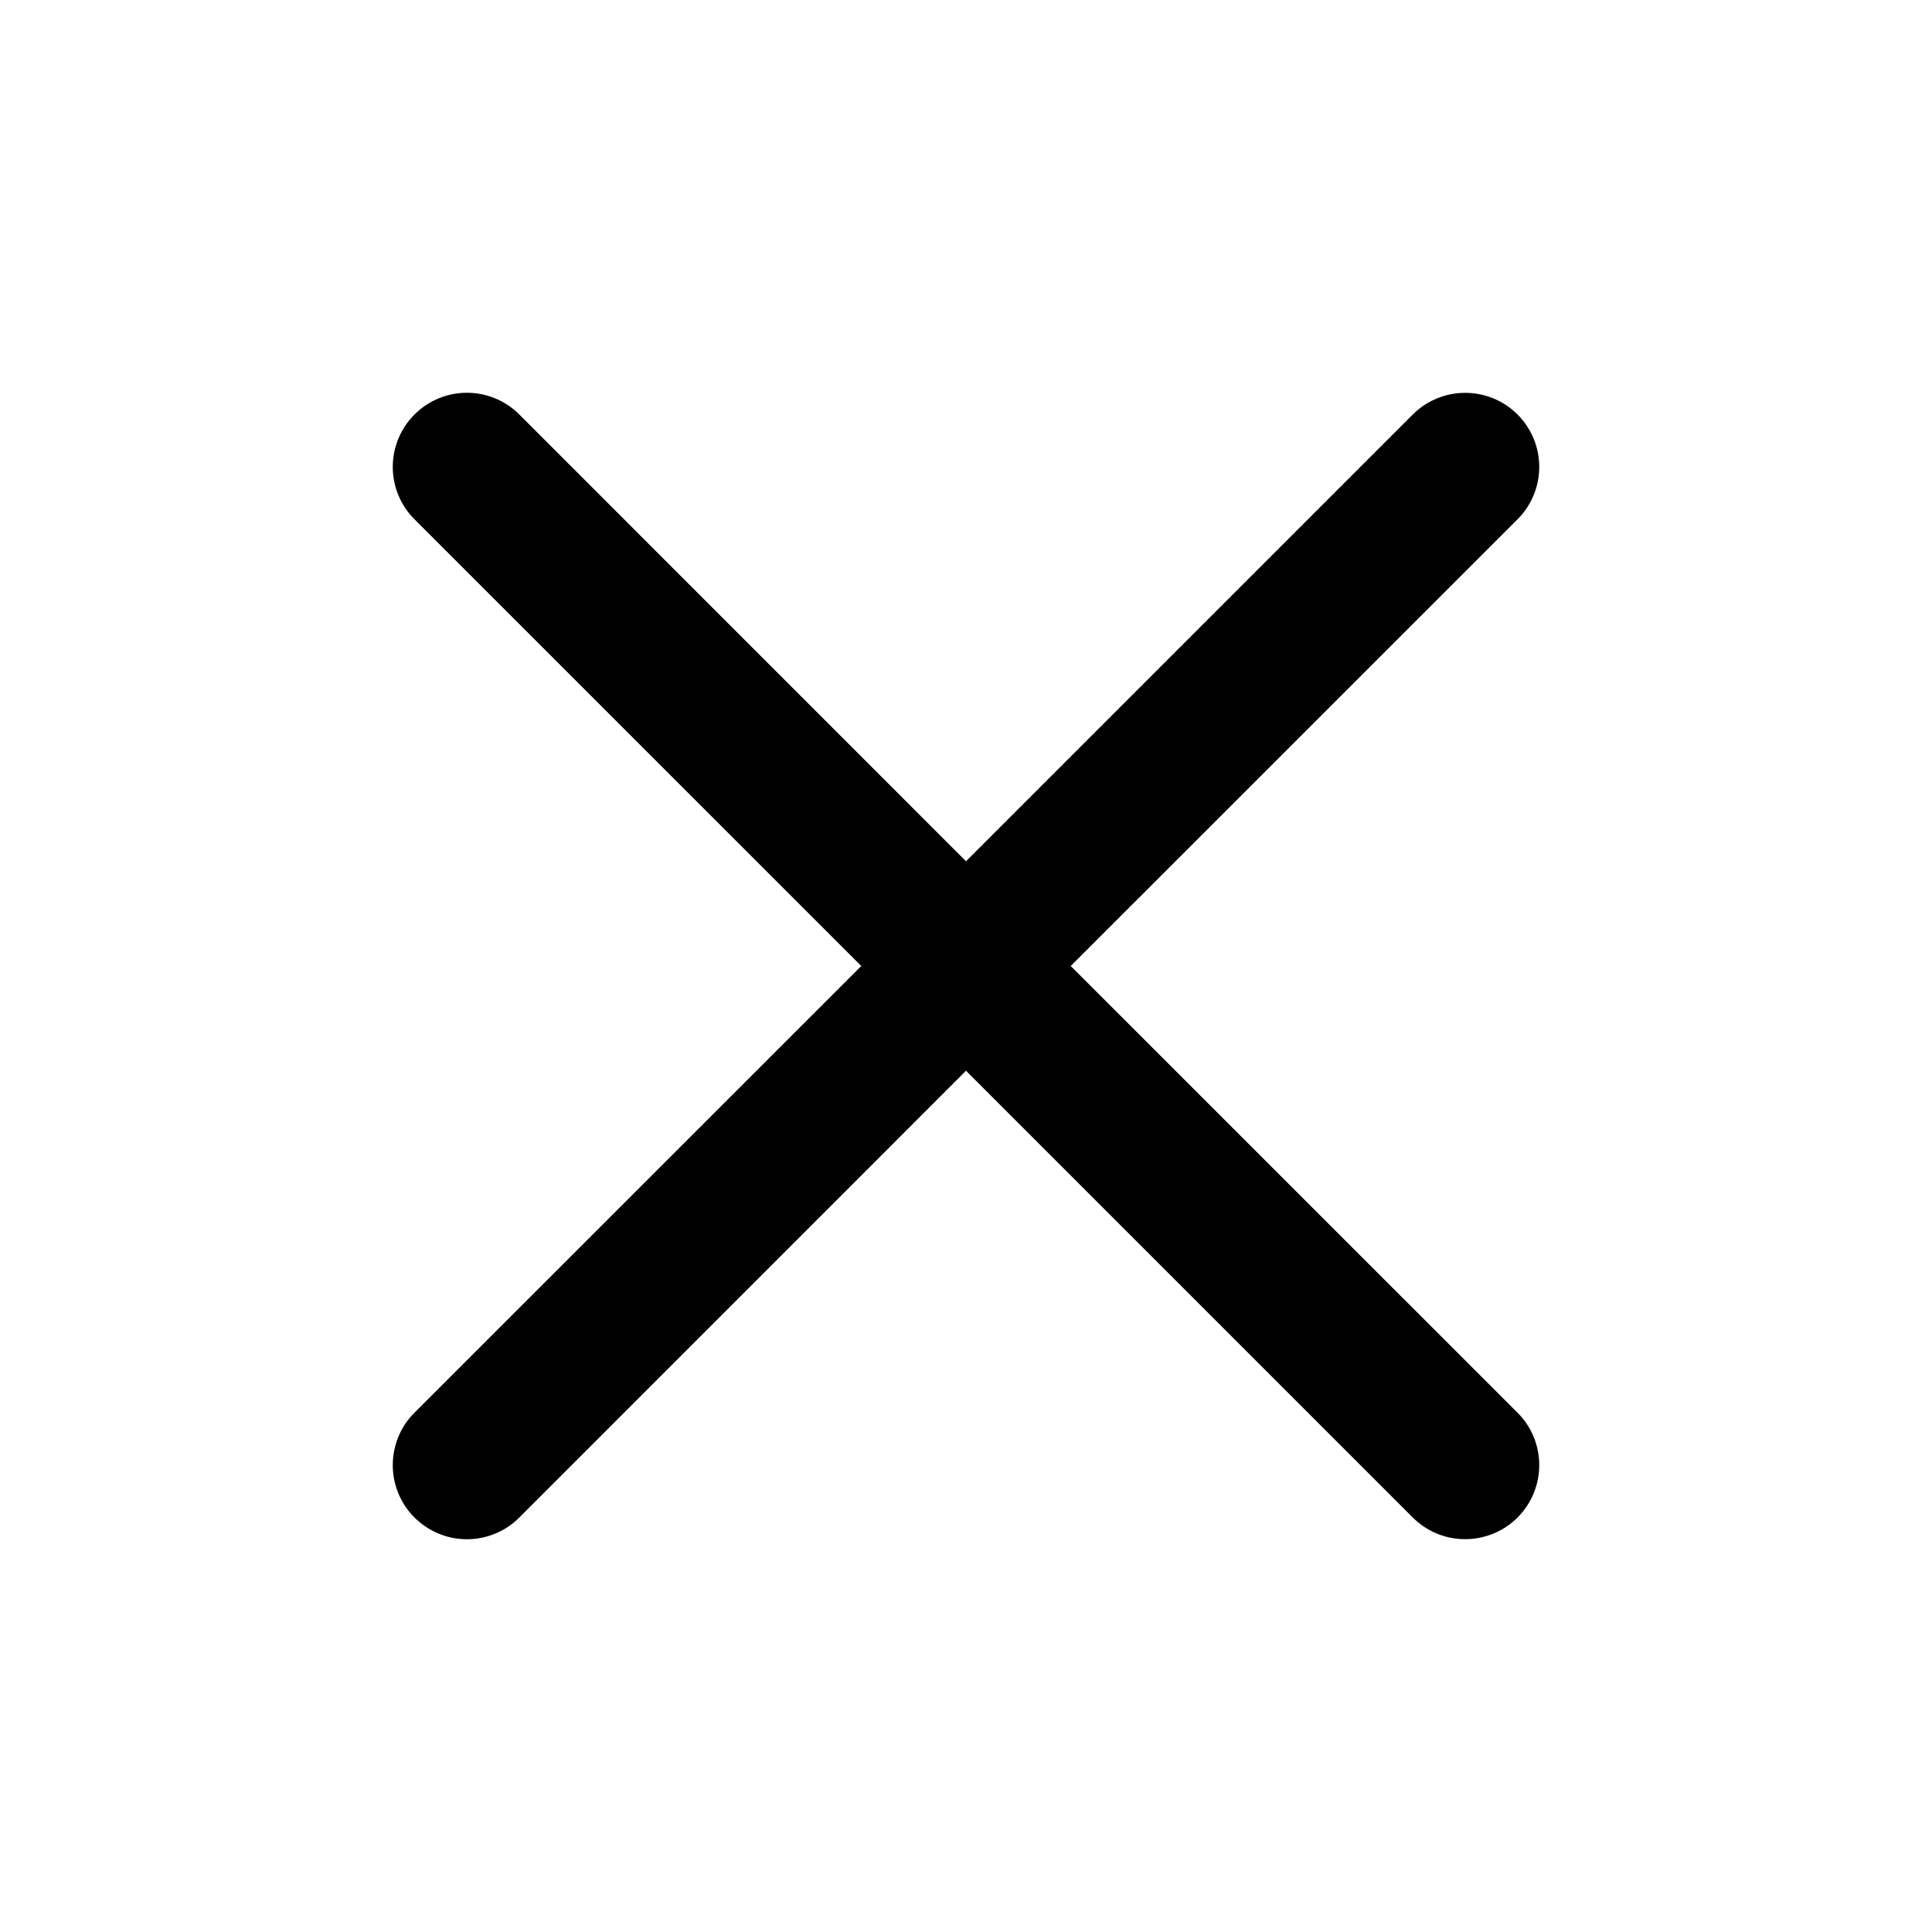
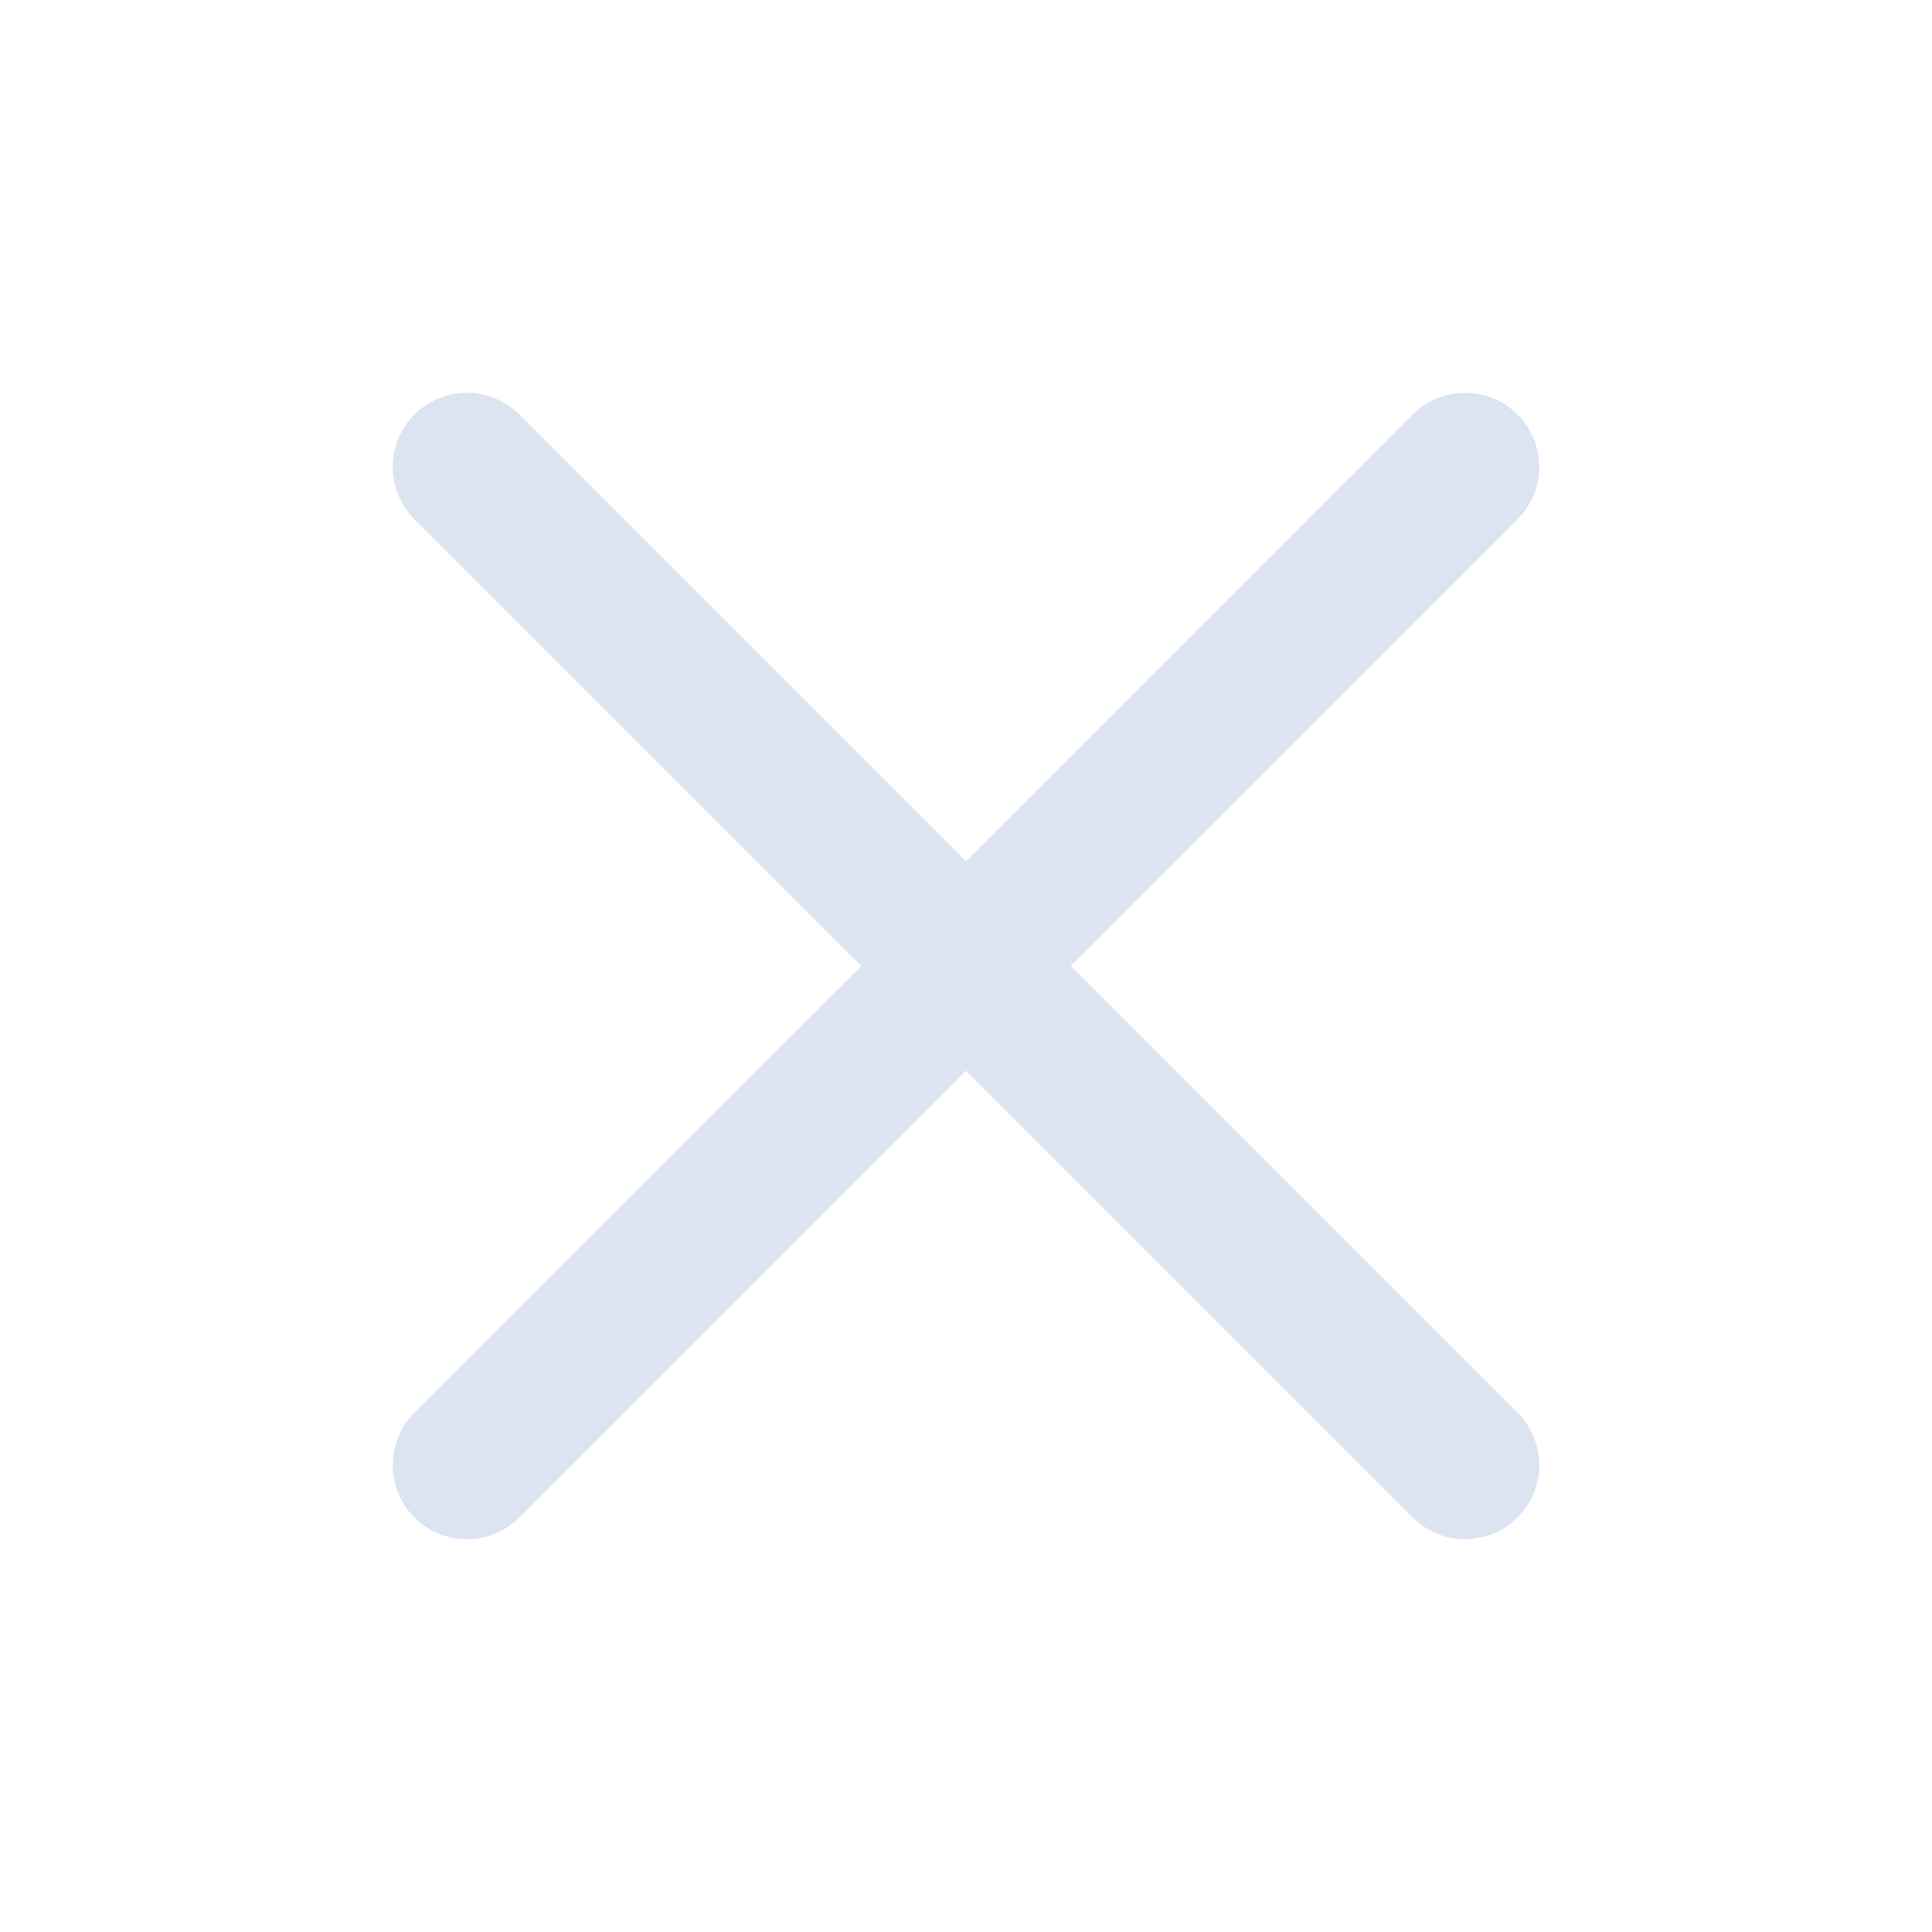
- <svg xmlns="http://www.w3.org/2000/svg" width="24" height="24" viewBox="0 0 24 24" fill="none">
-   <path fill-rule="evenodd" clip-rule="evenodd" d="M18.851 6.451C18.937 6.366 19.005 6.264 19.051 6.153C19.097 6.041 19.121 5.922 19.121 5.801C19.121 5.68 19.098 5.56 19.051 5.448C19.005 5.337 18.937 5.235 18.852 5.15C18.767 5.064 18.665 4.996 18.554 4.95C18.442 4.904 18.322 4.88 18.201 4.88C18.081 4.88 17.961 4.903 17.849 4.95C17.737 4.996 17.636 5.063 17.55 5.149L12 10.699L6.451 5.149C6.279 4.976 6.044 4.879 5.8 4.879C5.556 4.879 5.322 4.976 5.149 5.149C4.976 5.322 4.879 5.556 4.879 5.8C4.879 6.044 4.976 6.279 5.149 6.451L10.699 12L5.149 17.549C5.063 17.634 4.995 17.736 4.949 17.848C4.903 17.959 4.879 18.079 4.879 18.2C4.879 18.321 4.903 18.441 4.949 18.552C4.995 18.664 5.063 18.766 5.149 18.851C5.322 19.024 5.556 19.121 5.8 19.121C5.921 19.121 6.041 19.097 6.152 19.051C6.264 19.005 6.366 18.937 6.451 18.851L12 13.301L17.55 18.851C17.723 19.024 17.957 19.121 18.201 19.12C18.445 19.12 18.68 19.023 18.852 18.851C19.024 18.678 19.121 18.444 19.121 18.2C19.121 17.955 19.024 17.721 18.851 17.549L13.301 12L18.851 6.451Z" fill="black" />
+ <svg xmlns="http://www.w3.org/2000/svg" width="24" height="24" viewBox="0 0 24 24" fill="#DCE3F1">
+   <path fill-rule="evenodd" clip-rule="evenodd" d="M18.851 6.451C18.937 6.366 19.005 6.264 19.051 6.153C19.097 6.041 19.121 5.922 19.121 5.801C19.121 5.68 19.098 5.56 19.051 5.448C19.005 5.337 18.937 5.235 18.852 5.15C18.767 5.064 18.665 4.996 18.554 4.95C18.442 4.904 18.322 4.88 18.201 4.88C18.081 4.88 17.961 4.903 17.849 4.95C17.737 4.996 17.636 5.063 17.55 5.149L12 10.699L6.451 5.149C6.279 4.976 6.044 4.879 5.8 4.879C5.556 4.879 5.322 4.976 5.149 5.149C4.976 5.322 4.879 5.556 4.879 5.8C4.879 6.044 4.976 6.279 5.149 6.451L10.699 12L5.149 17.549C5.063 17.634 4.995 17.736 4.949 17.848C4.903 17.959 4.879 18.079 4.879 18.2C4.879 18.321 4.903 18.441 4.949 18.552C4.995 18.664 5.063 18.766 5.149 18.851C5.322 19.024 5.556 19.121 5.8 19.121C5.921 19.121 6.041 19.097 6.152 19.051C6.264 19.005 6.366 18.937 6.451 18.851L12 13.301L17.55 18.851C17.723 19.024 17.957 19.121 18.201 19.12C18.445 19.12 18.68 19.023 18.852 18.851C19.024 18.678 19.121 18.444 19.121 18.2C19.121 17.955 19.024 17.721 18.851 17.549L13.301 12L18.851 6.451Z" fill="#DCE3F1" />
</svg>
